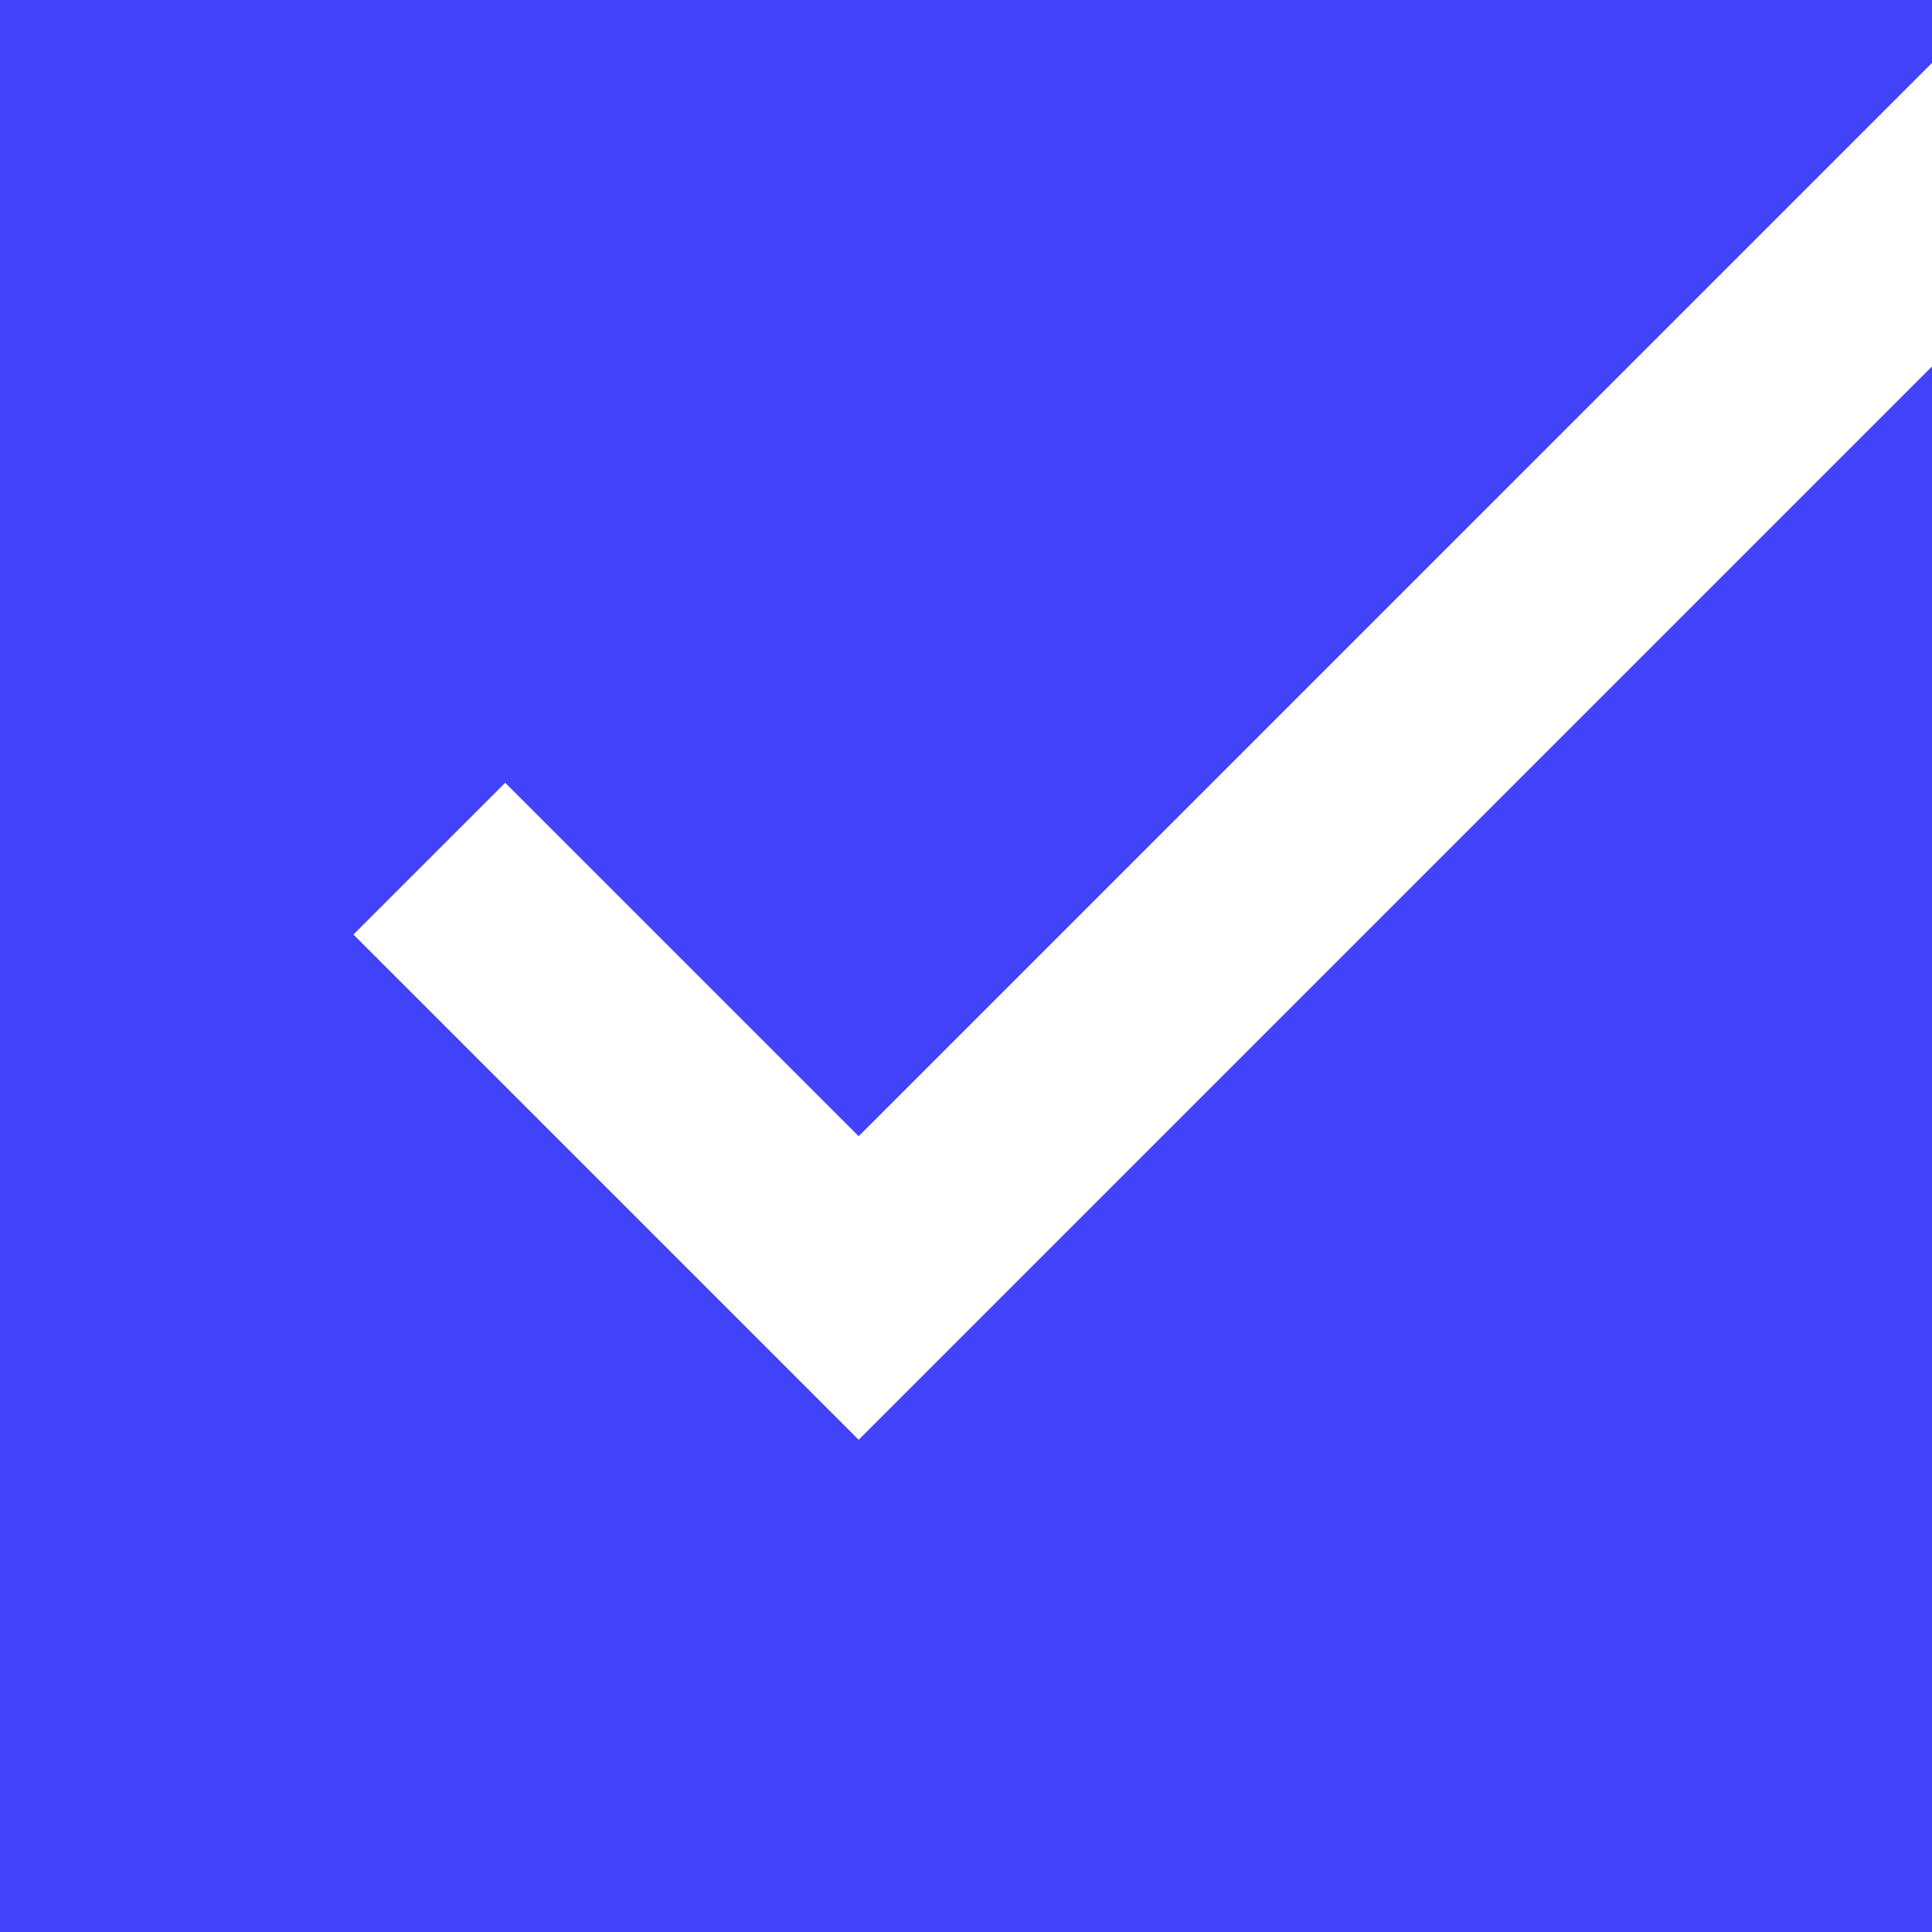
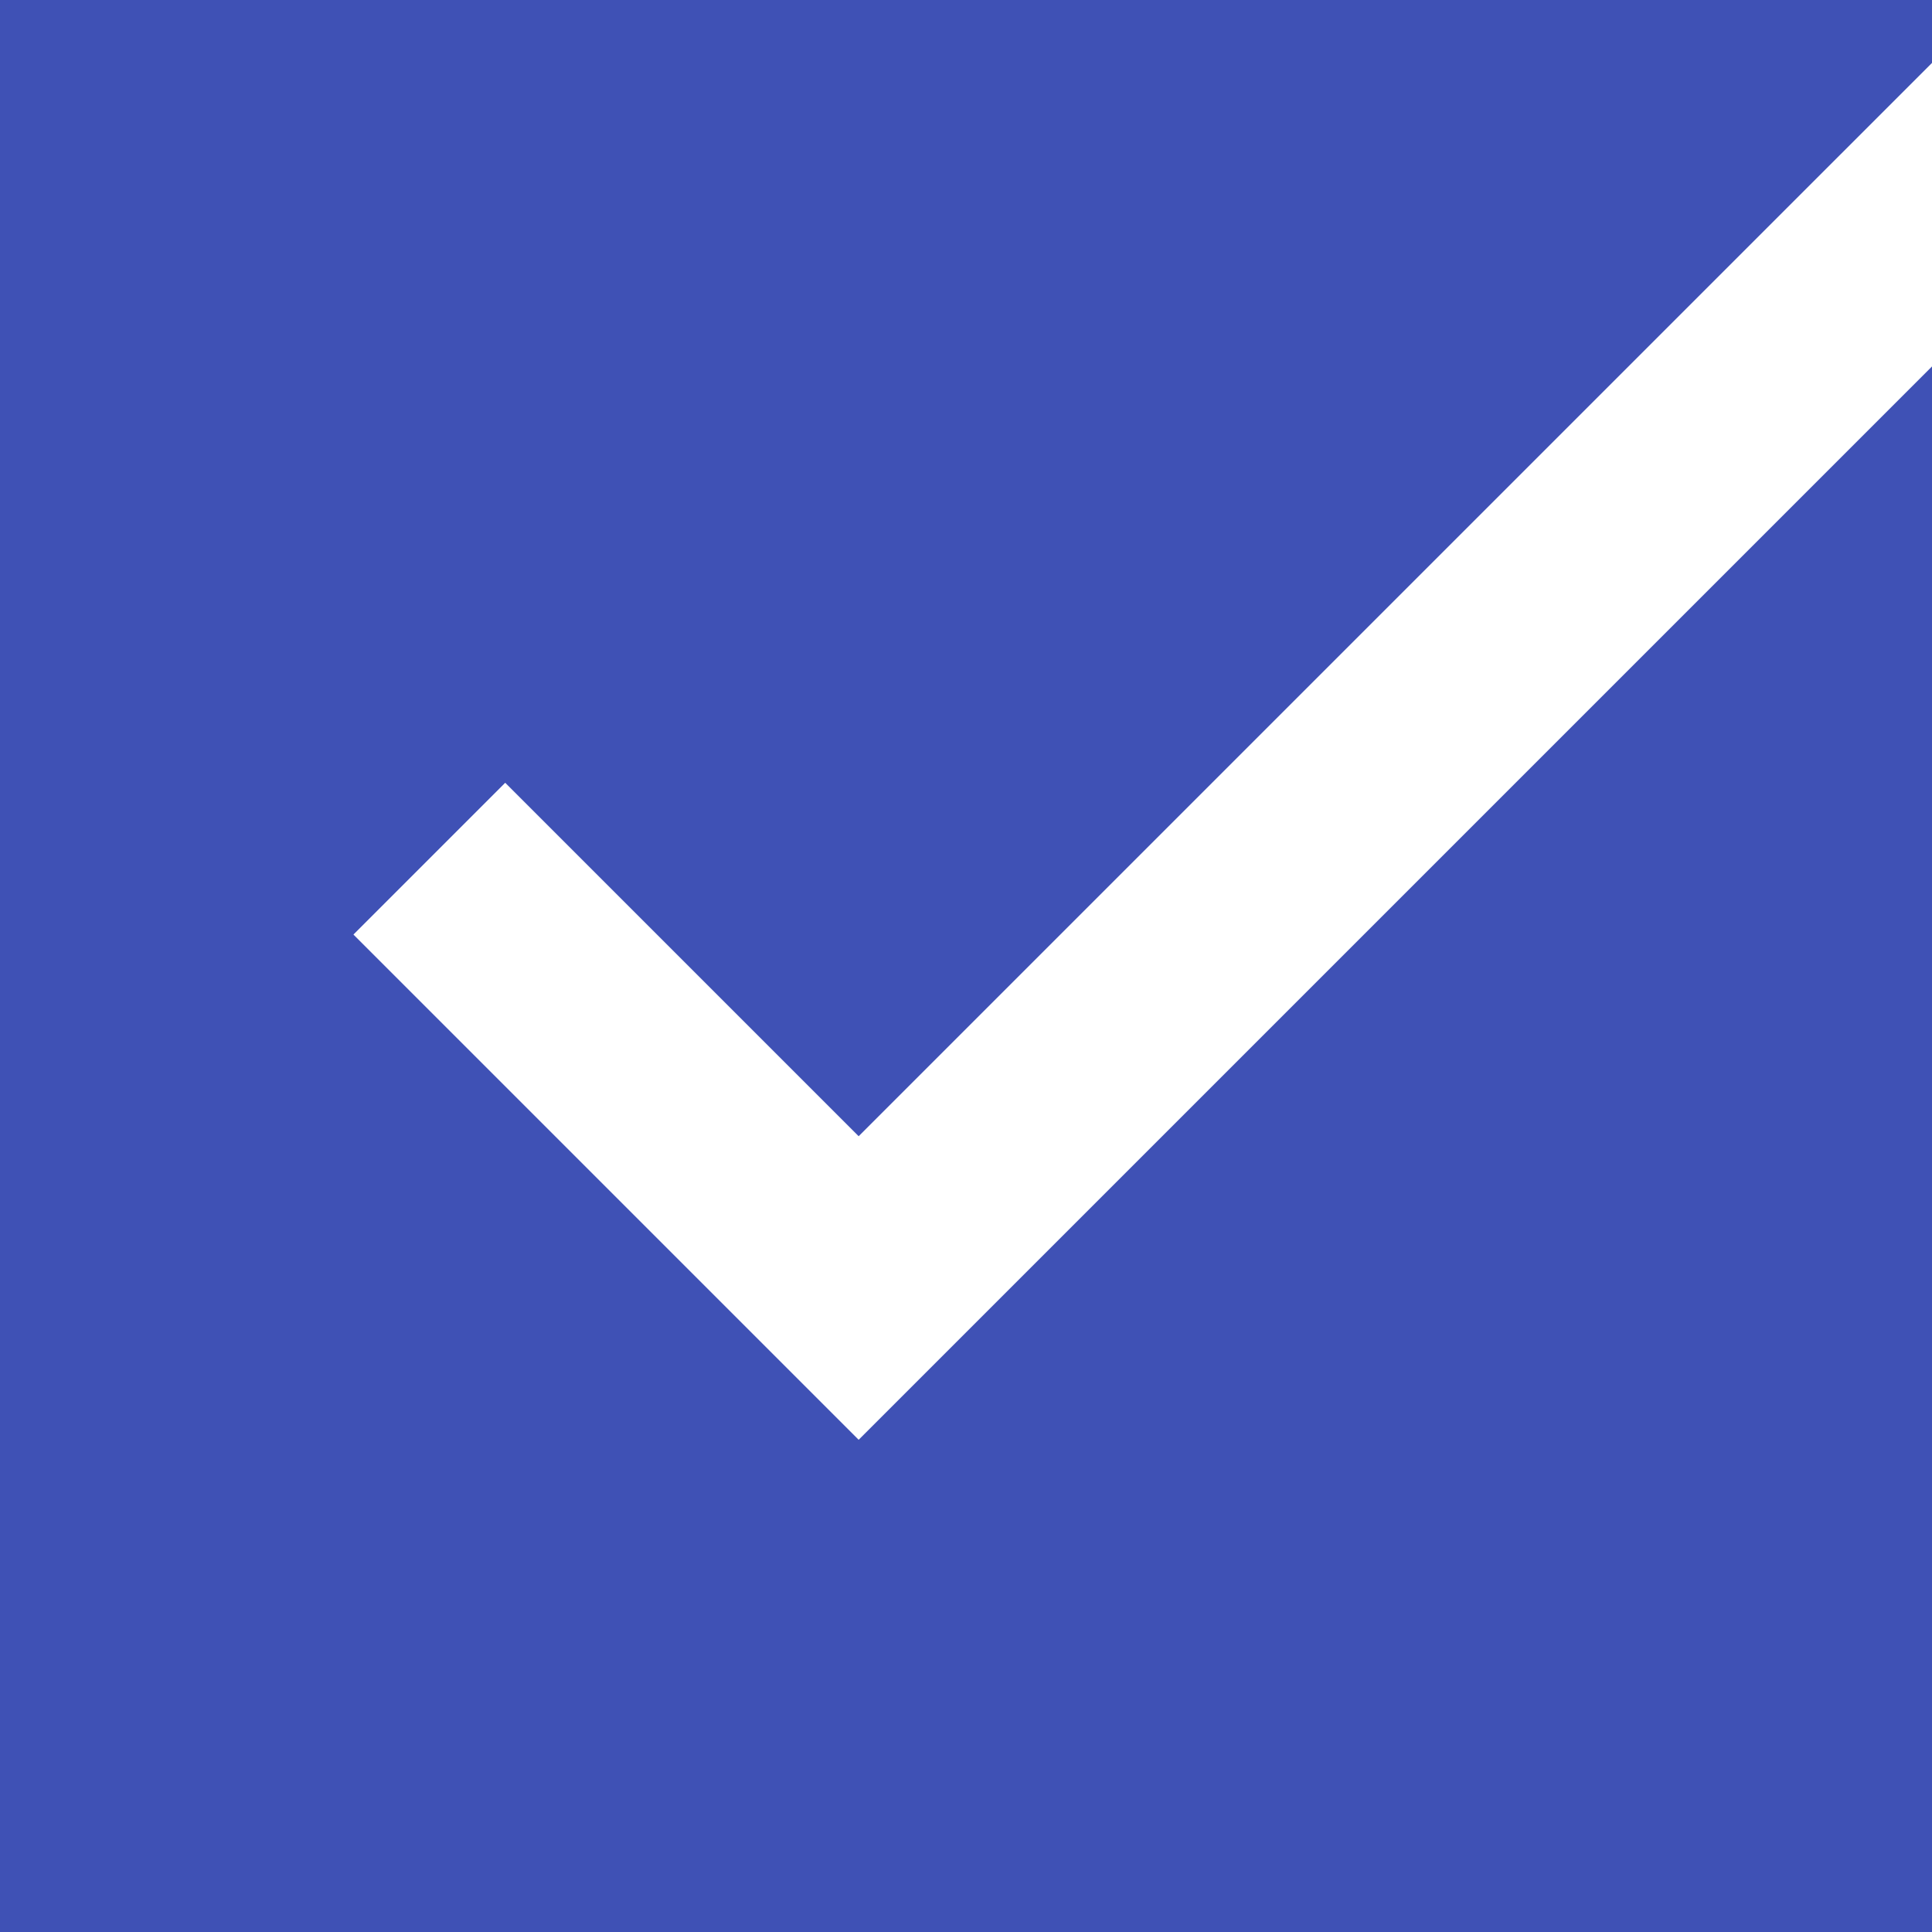
<svg xmlns="http://www.w3.org/2000/svg" width="48" height="48" viewBox="0 0 48 48" fill="none">
-   <path d="M21.333 35.771L8.781 23.219L12.552 19.448L21.333 28.229L48 1.563V0H0V48H48V26.667V9.104L21.333 35.771Z" fill="#4242FA" />
+   <path d="M21.333 35.771L8.781 23.219L12.552 19.448L21.333 28.229L48 1.563V0H0V48H48V26.667V9.104L21.333 35.771Z" fill="#3F51B5" />
</svg>
